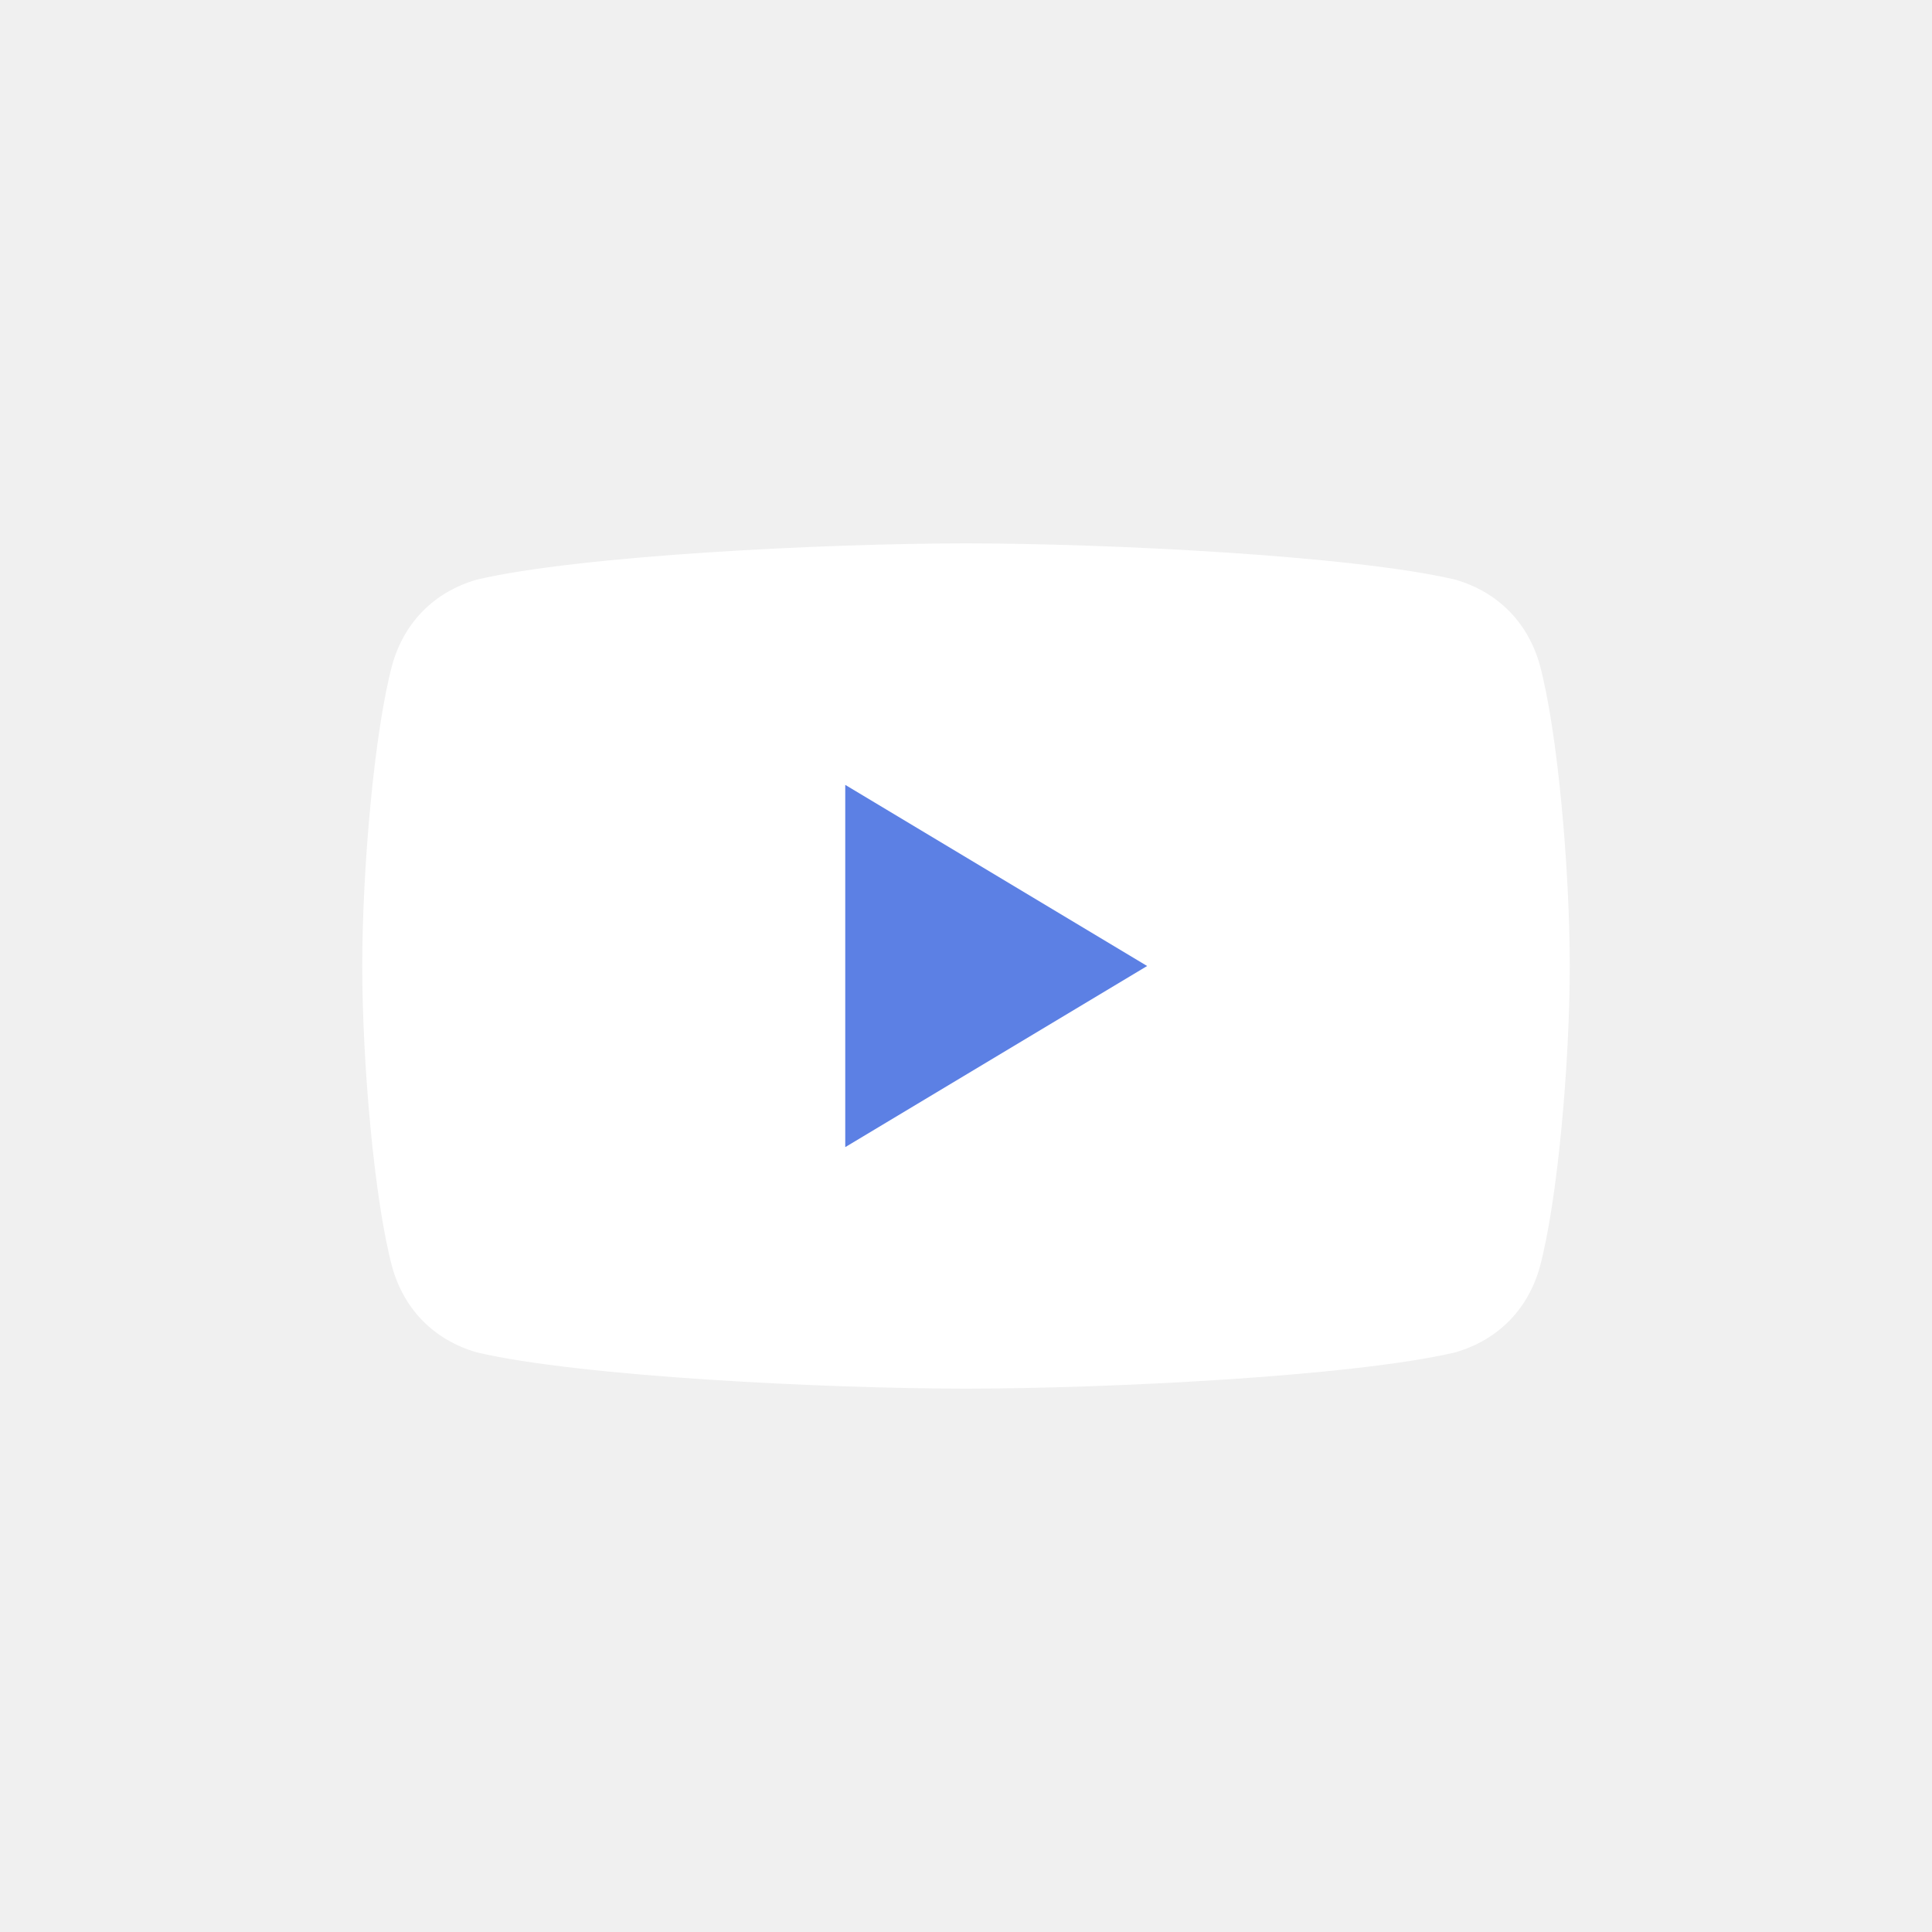
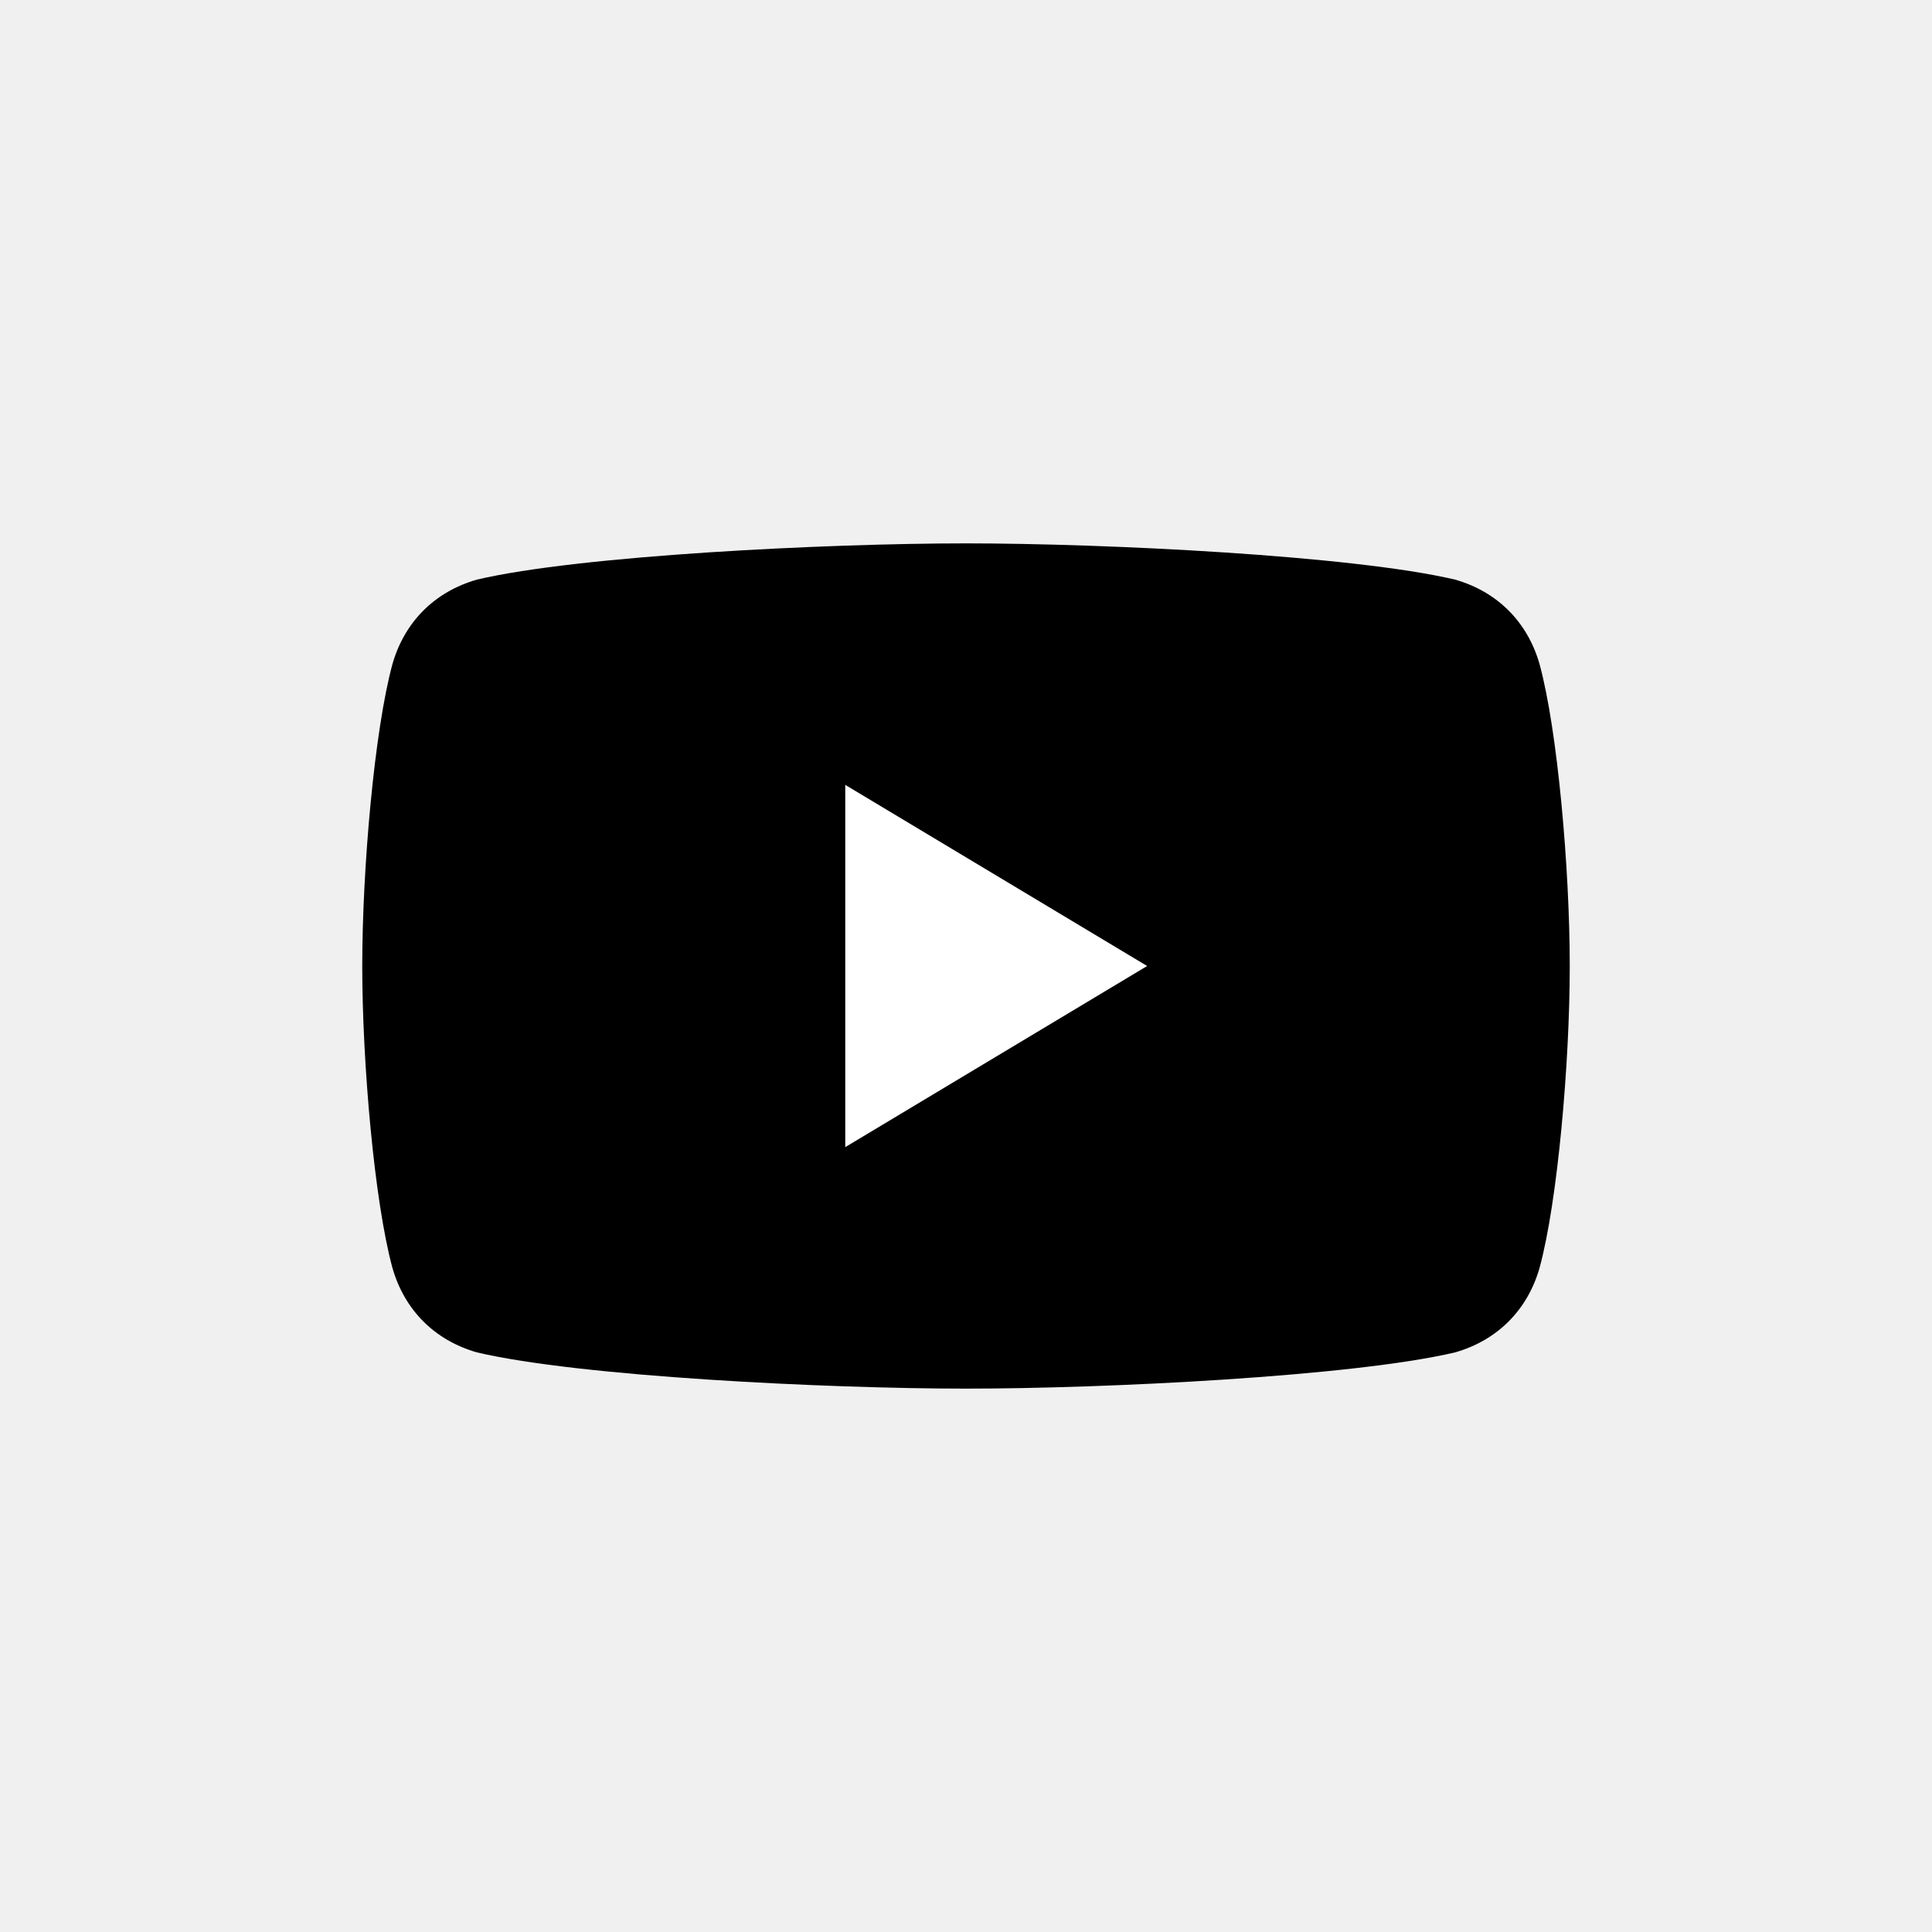
<svg xmlns="http://www.w3.org/2000/svg" width="32" height="32" viewBox="0 0 32 32" fill="none">
-   <path d="M16 23C13.7 23 9.6 22.8 7.9 22.4C7.2 22.2 6.7 21.7 6.5 21C6.2 19.9 6 17.6 6 16C6 14.4 6.2 12.1 6.5 11C6.7 10.3 7.2 9.8 7.9 9.6C9.6 9.2 13.7 9 16 9C18.3 9 22.4 9.2 24.1 9.6C24.8 9.8 25.3 10.3 25.5 11C25.8 12.1 26 14.4 26 16C26 17.6 25.8 19.9 25.5 21C25.3 21.7 24.8 22.2 24.1 22.4C22.4 22.8 18.3 23 16 23Z" fill="white" />
-   <path d="M14 19L19 16L14 13V19Z" fill="#5C80E4" />
+   <path d="M16 23C13.7 23 9.6 22.8 7.9 22.4C7.2 22.2 6.7 21.7 6.5 21C6.2 19.9 6 17.6 6 16C6 14.4 6.2 12.1 6.5 11C6.7 10.3 7.2 9.8 7.9 9.6C9.6 9.2 13.7 9 16 9C18.3 9 22.4 9.2 24.1 9.6C24.8 9.8 25.3 10.3 25.5 11C25.8 12.1 26 14.4 26 16C26 17.6 25.8 19.9 25.5 21C25.3 21.7 24.8 22.2 24.1 22.4C22.4 22.8 18.3 23 16 23Z" fill="black" />
+   <path d="M14 19L19 16L14 13V19Z" fill="white" />
</svg>
